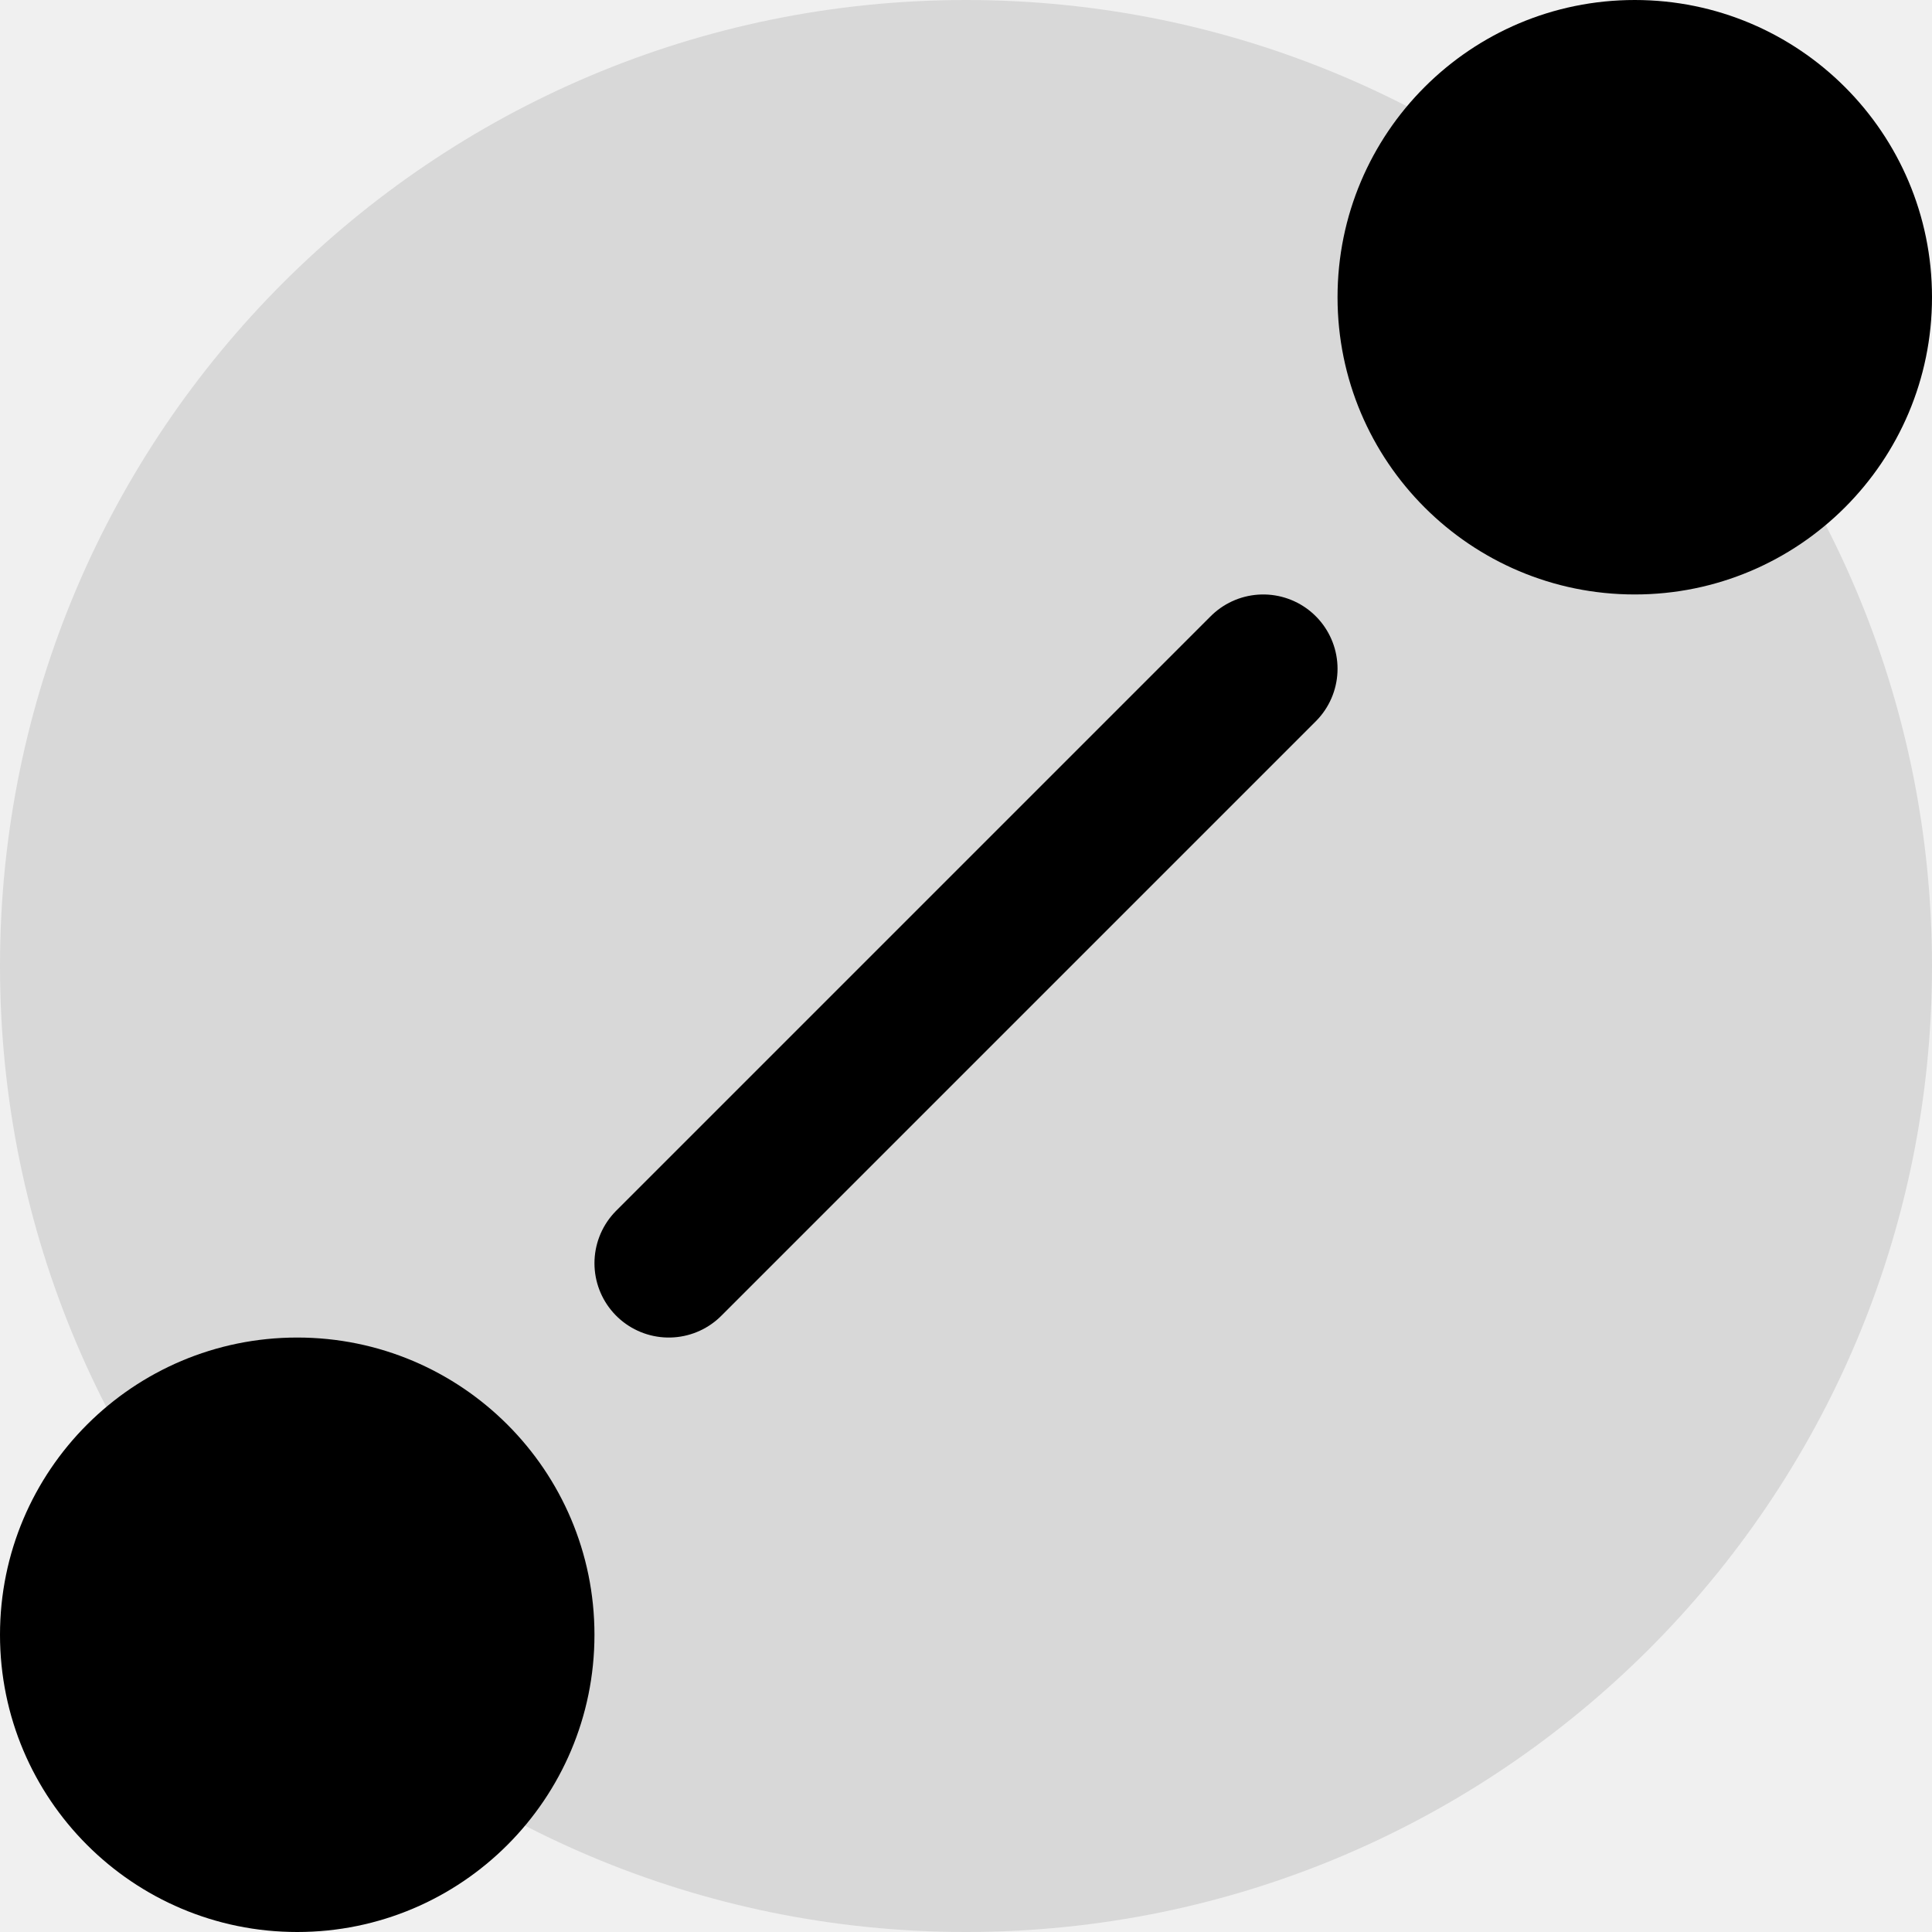
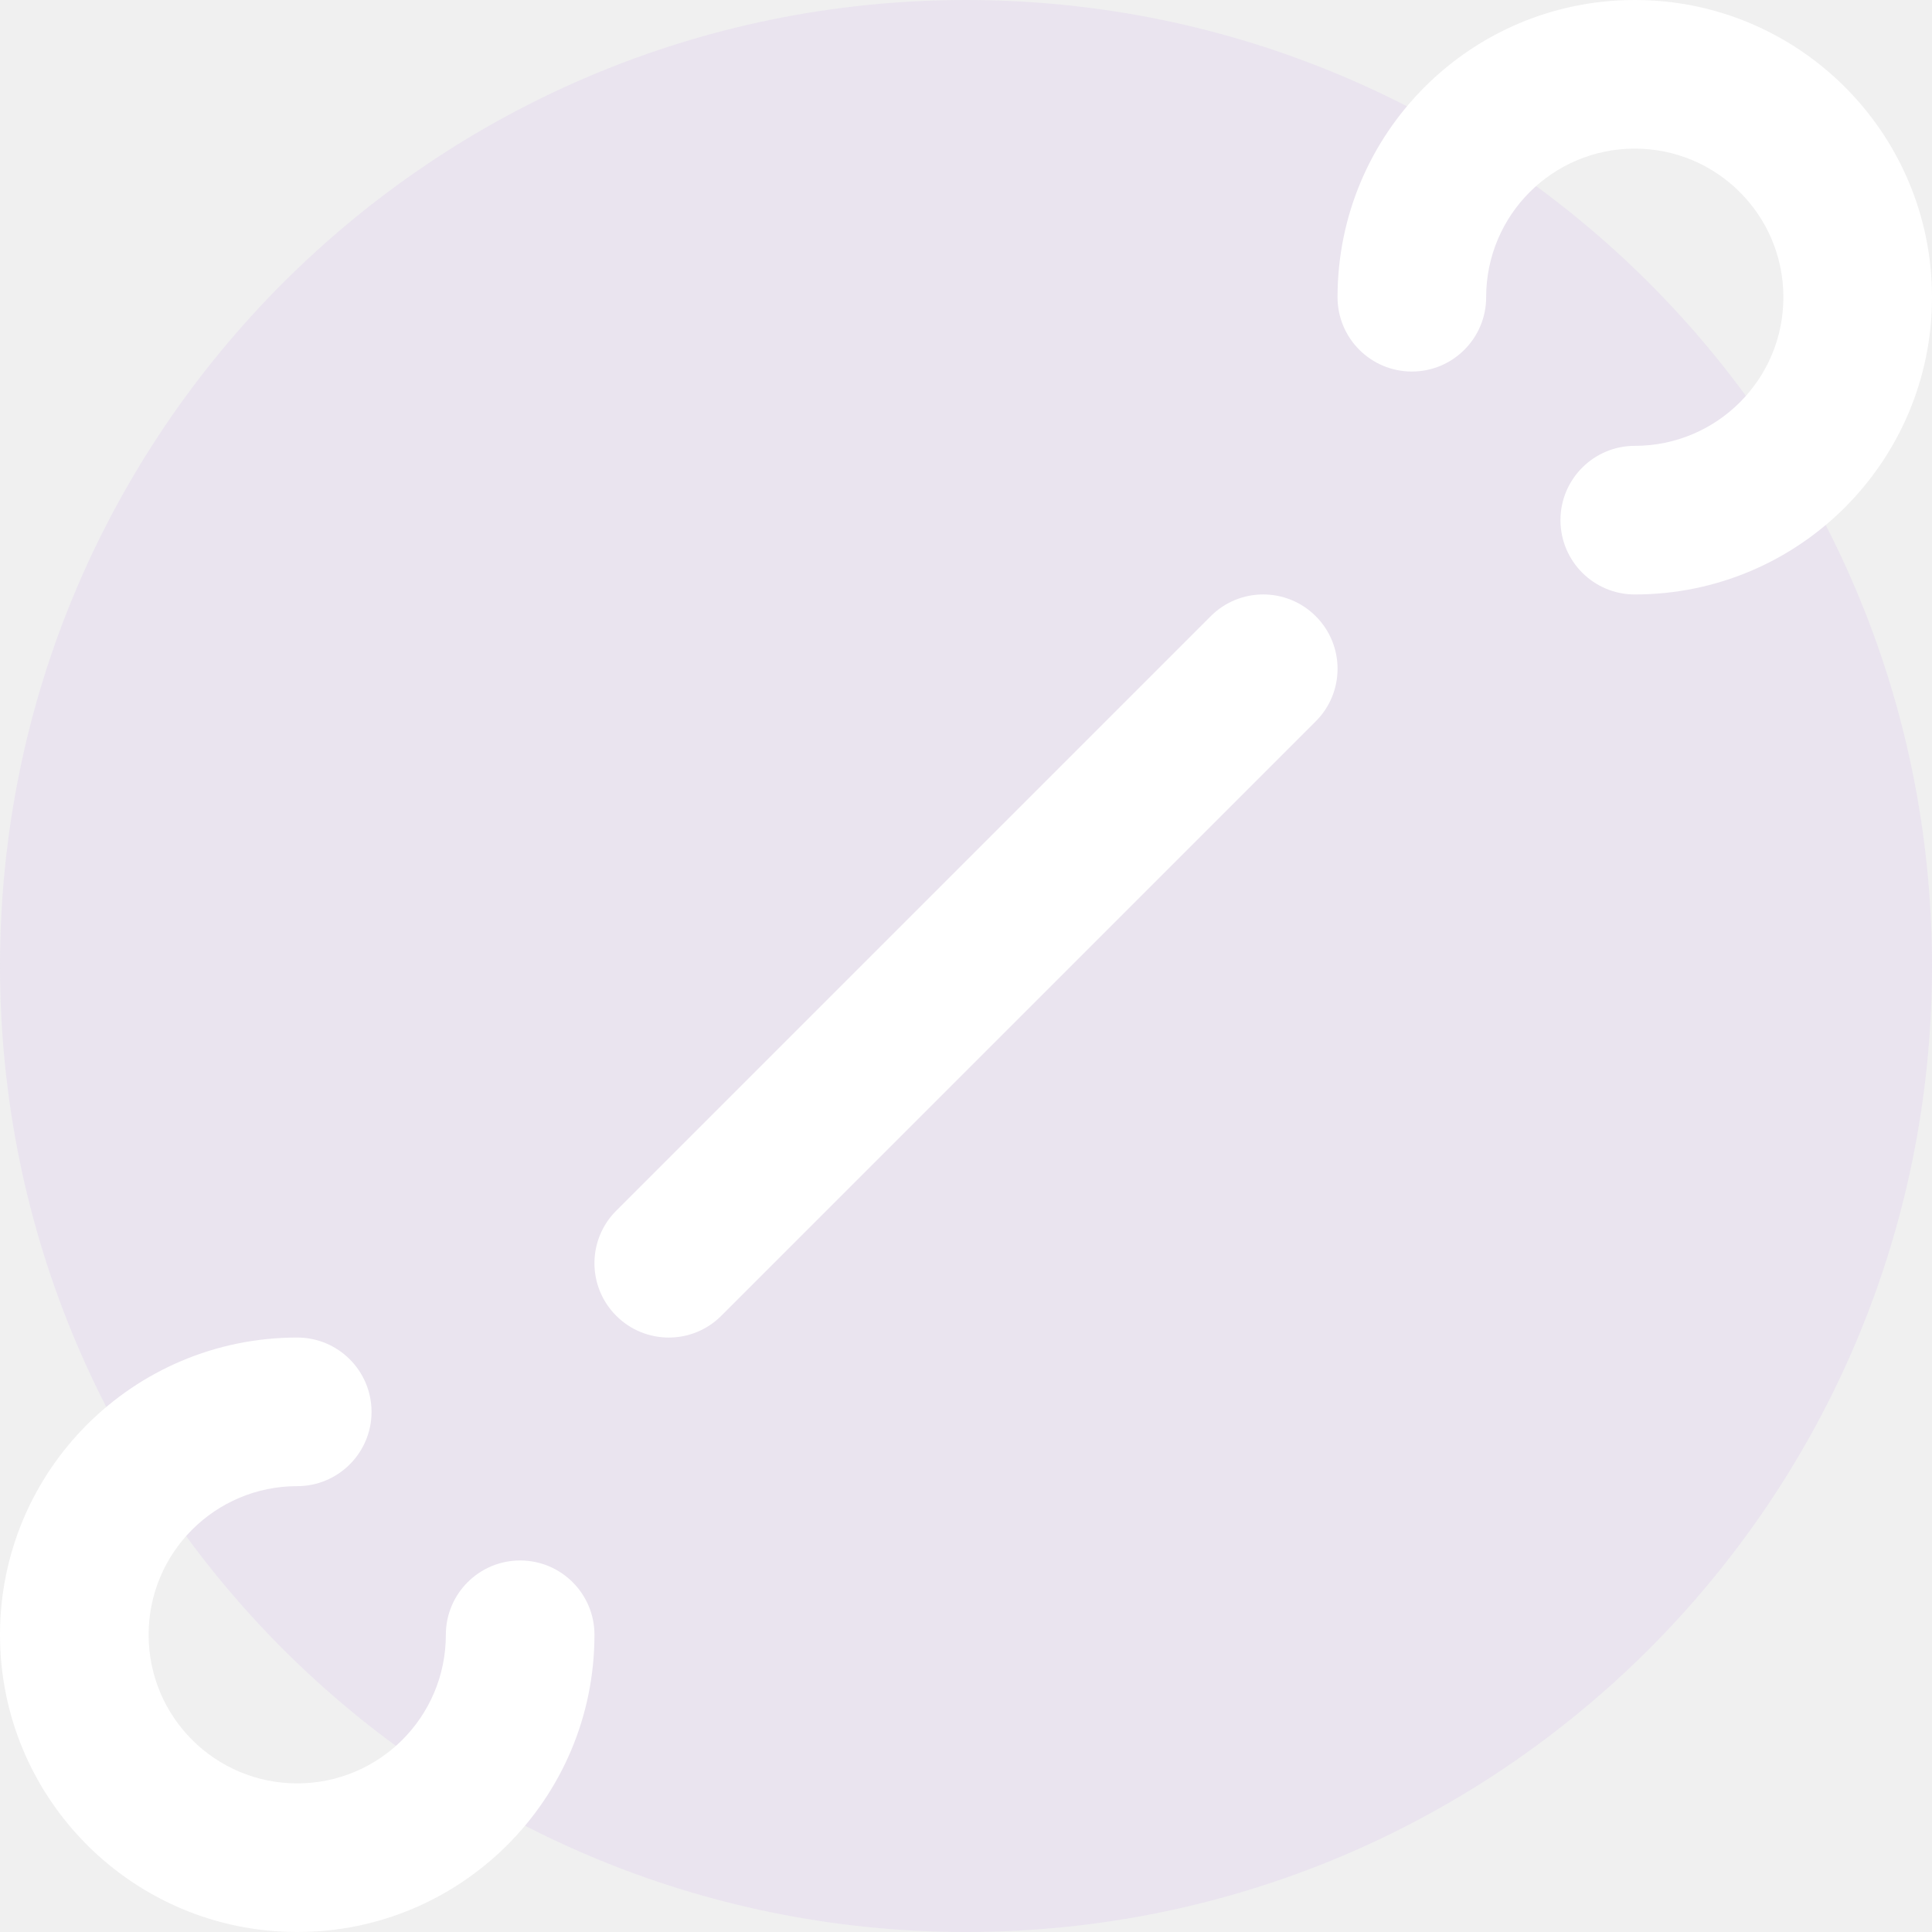
<svg xmlns="http://www.w3.org/2000/svg" width="26" height="26" viewBox="0 0 26 26" fill="none">
-   <circle opacity="0.1" cx="13" cy="13" r="13" transform="rotate(-180 13 13)" fill="black" />
-   <circle cx="22" cy="4" r="4" transform="rotate(-180 22 4)" fill="black" />
-   <circle cx="4" cy="22" r="4" transform="rotate(-180 4 22)" fill="black" />
-   <path d="M17 9L9 17" stroke="black" stroke-width="2" stroke-linecap="round" />
+   <circle opacity="0.1" cx="13" cy="13" r="13" transform="rotate(-180 13 13)" fill="#B47AEA" />
+   <path fill-rule="evenodd" clip-rule="evenodd" d="M22 2C20.895 2 20 2.895 20 4C20 4.552 19.552 5 19 5C18.448 5 18 4.552 18 4C18 1.791 19.791 0 22 0C24.209 0 26 1.791 26 4C26 6.209 24.209 8 22 8C21.448 8 21 7.552 21 7C21 6.448 21.448 6 22 6C23.105 6 24 5.105 24 4C24 2.895 23.105 2 22 2ZM17.707 8.293C18.098 8.683 18.098 9.317 17.707 9.707L9.707 17.707C9.317 18.098 8.683 18.098 8.293 17.707C7.902 17.317 7.902 16.683 8.293 16.293L16.293 8.293C16.683 7.902 17.317 7.902 17.707 8.293ZM4 20C2.895 20 2 20.895 2 22C2 23.105 2.895 24 4 24C5.105 24 6 23.105 6 22C6 21.448 6.448 21 7 21C7.552 21 8 21.448 8 22C8 24.209 6.209 26 4 26C1.791 26 1.78814e-07 24.209 0 22C-2.38419e-07 19.791 1.791 18 4 18C4.552 18 5 18.448 5 19C5 19.552 4.552 20 4 20Z" fill="white" />
</svg>
